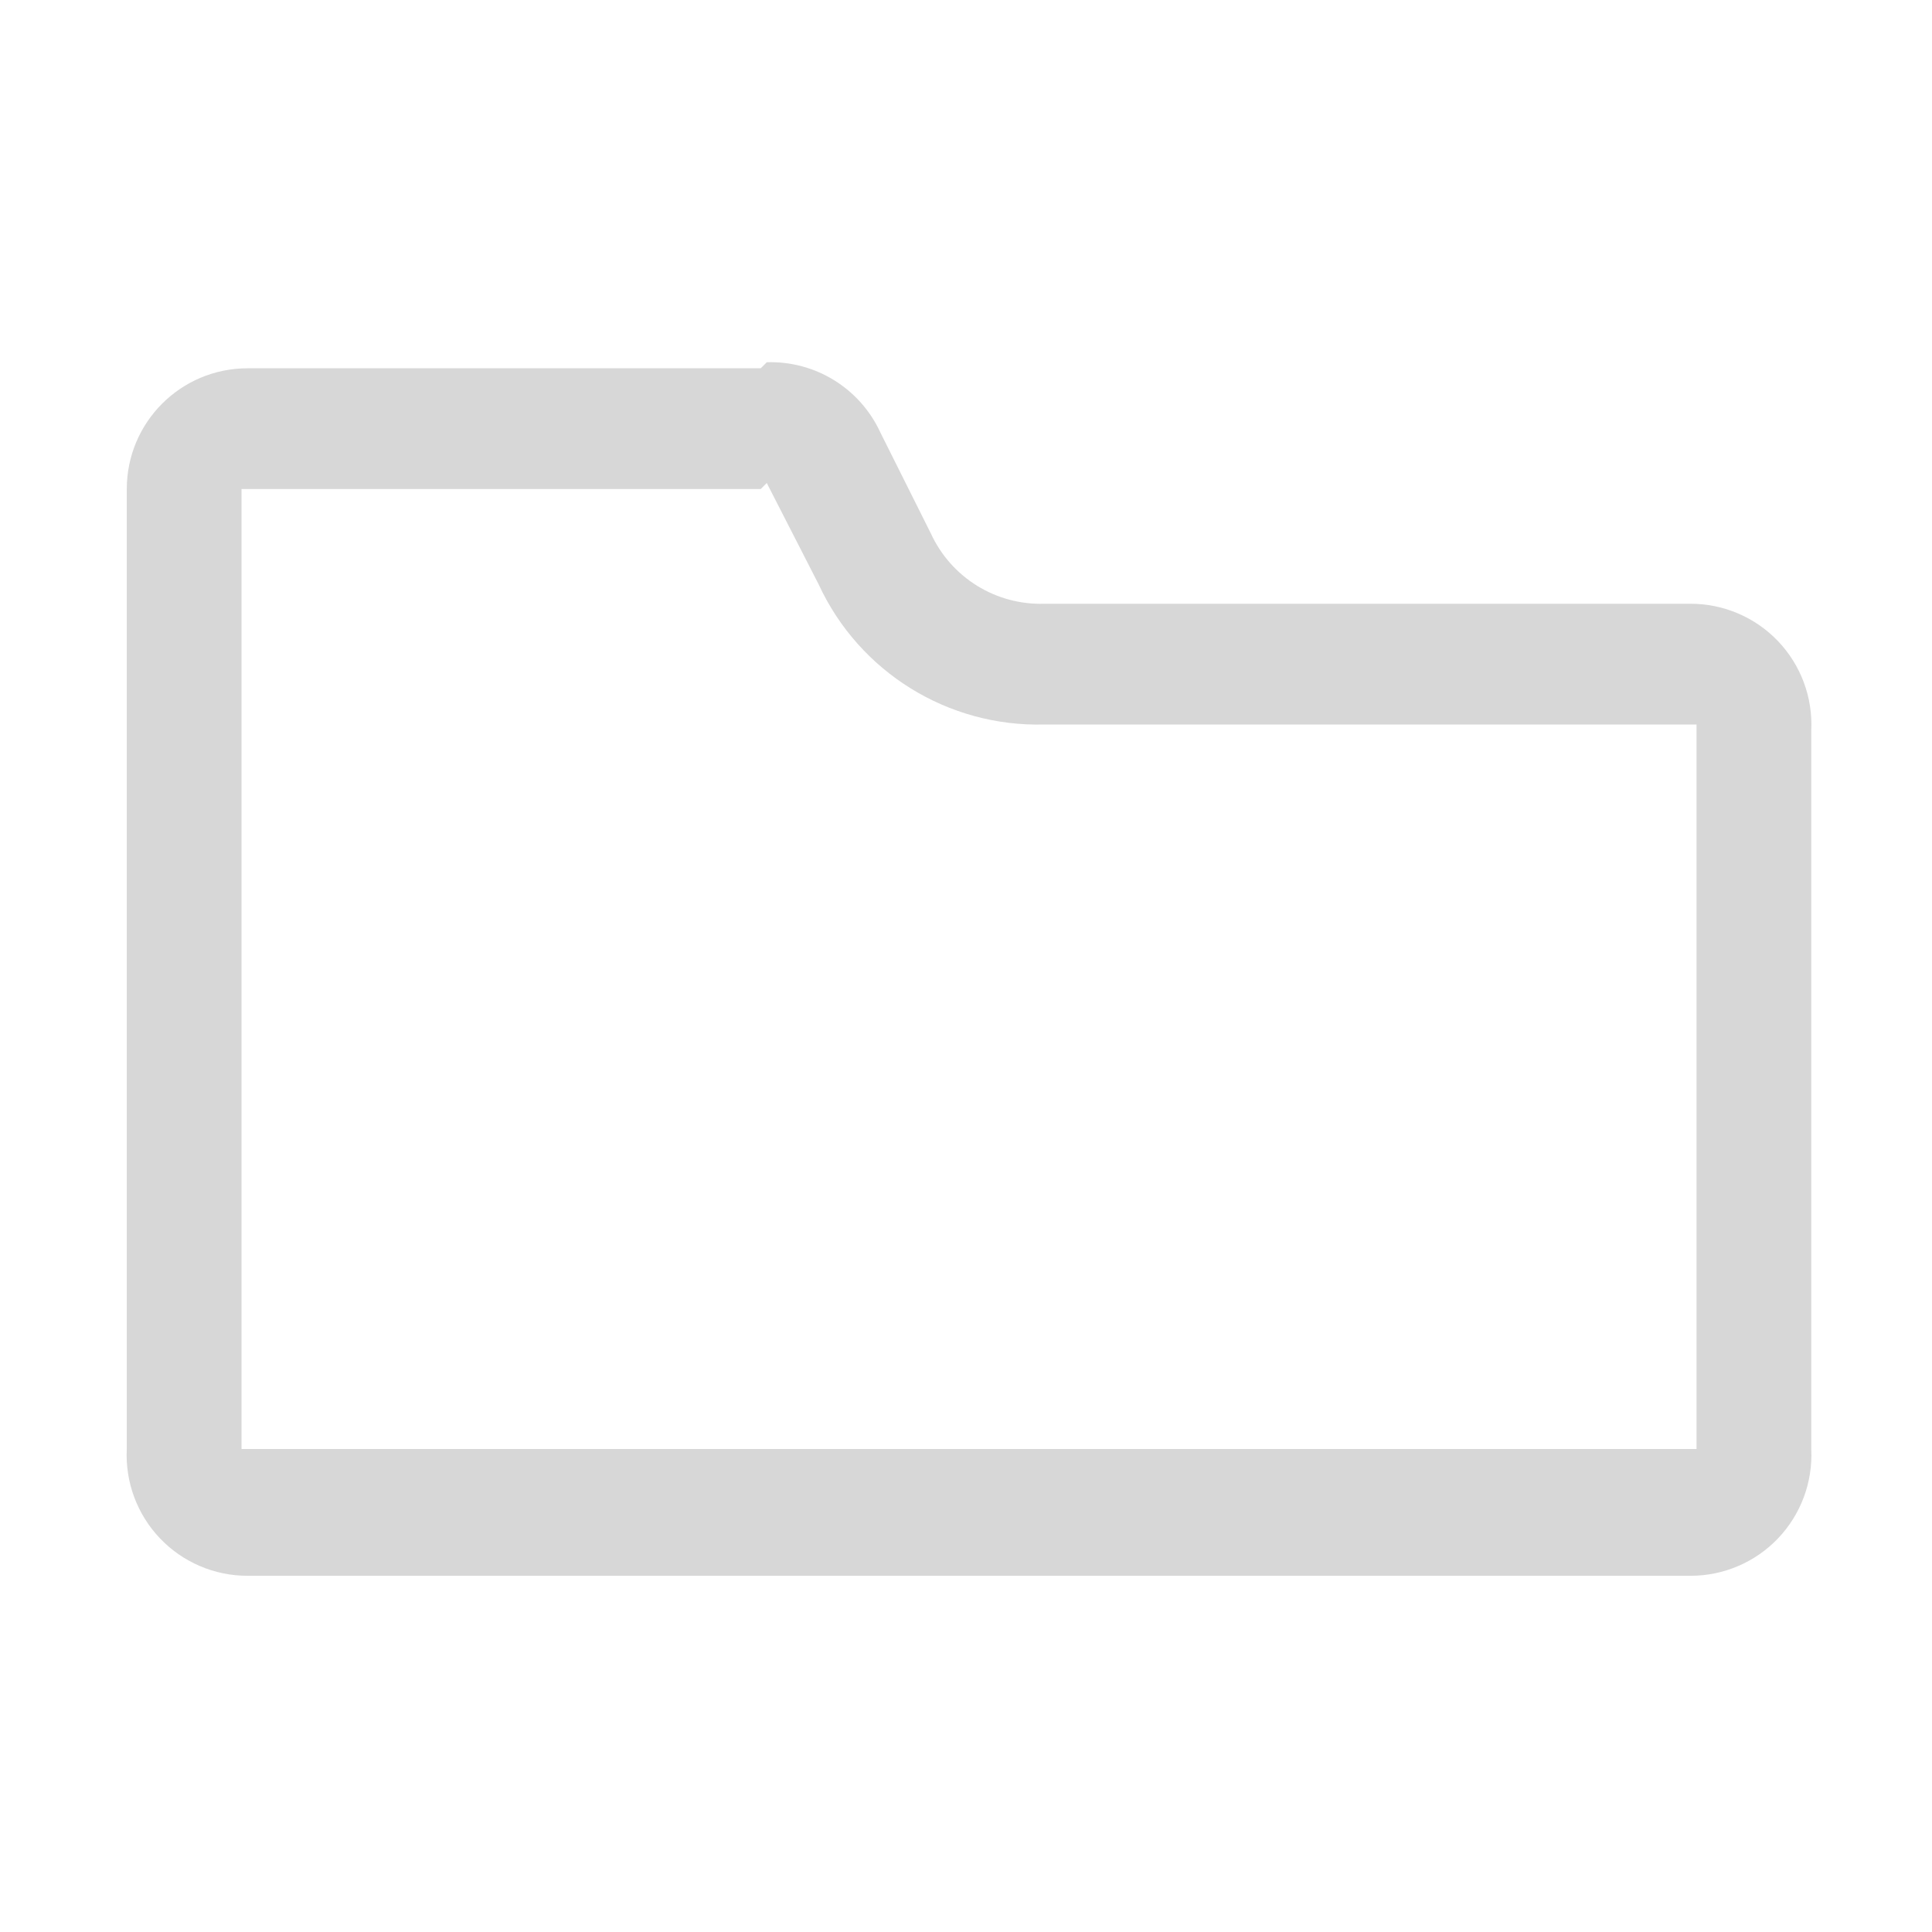
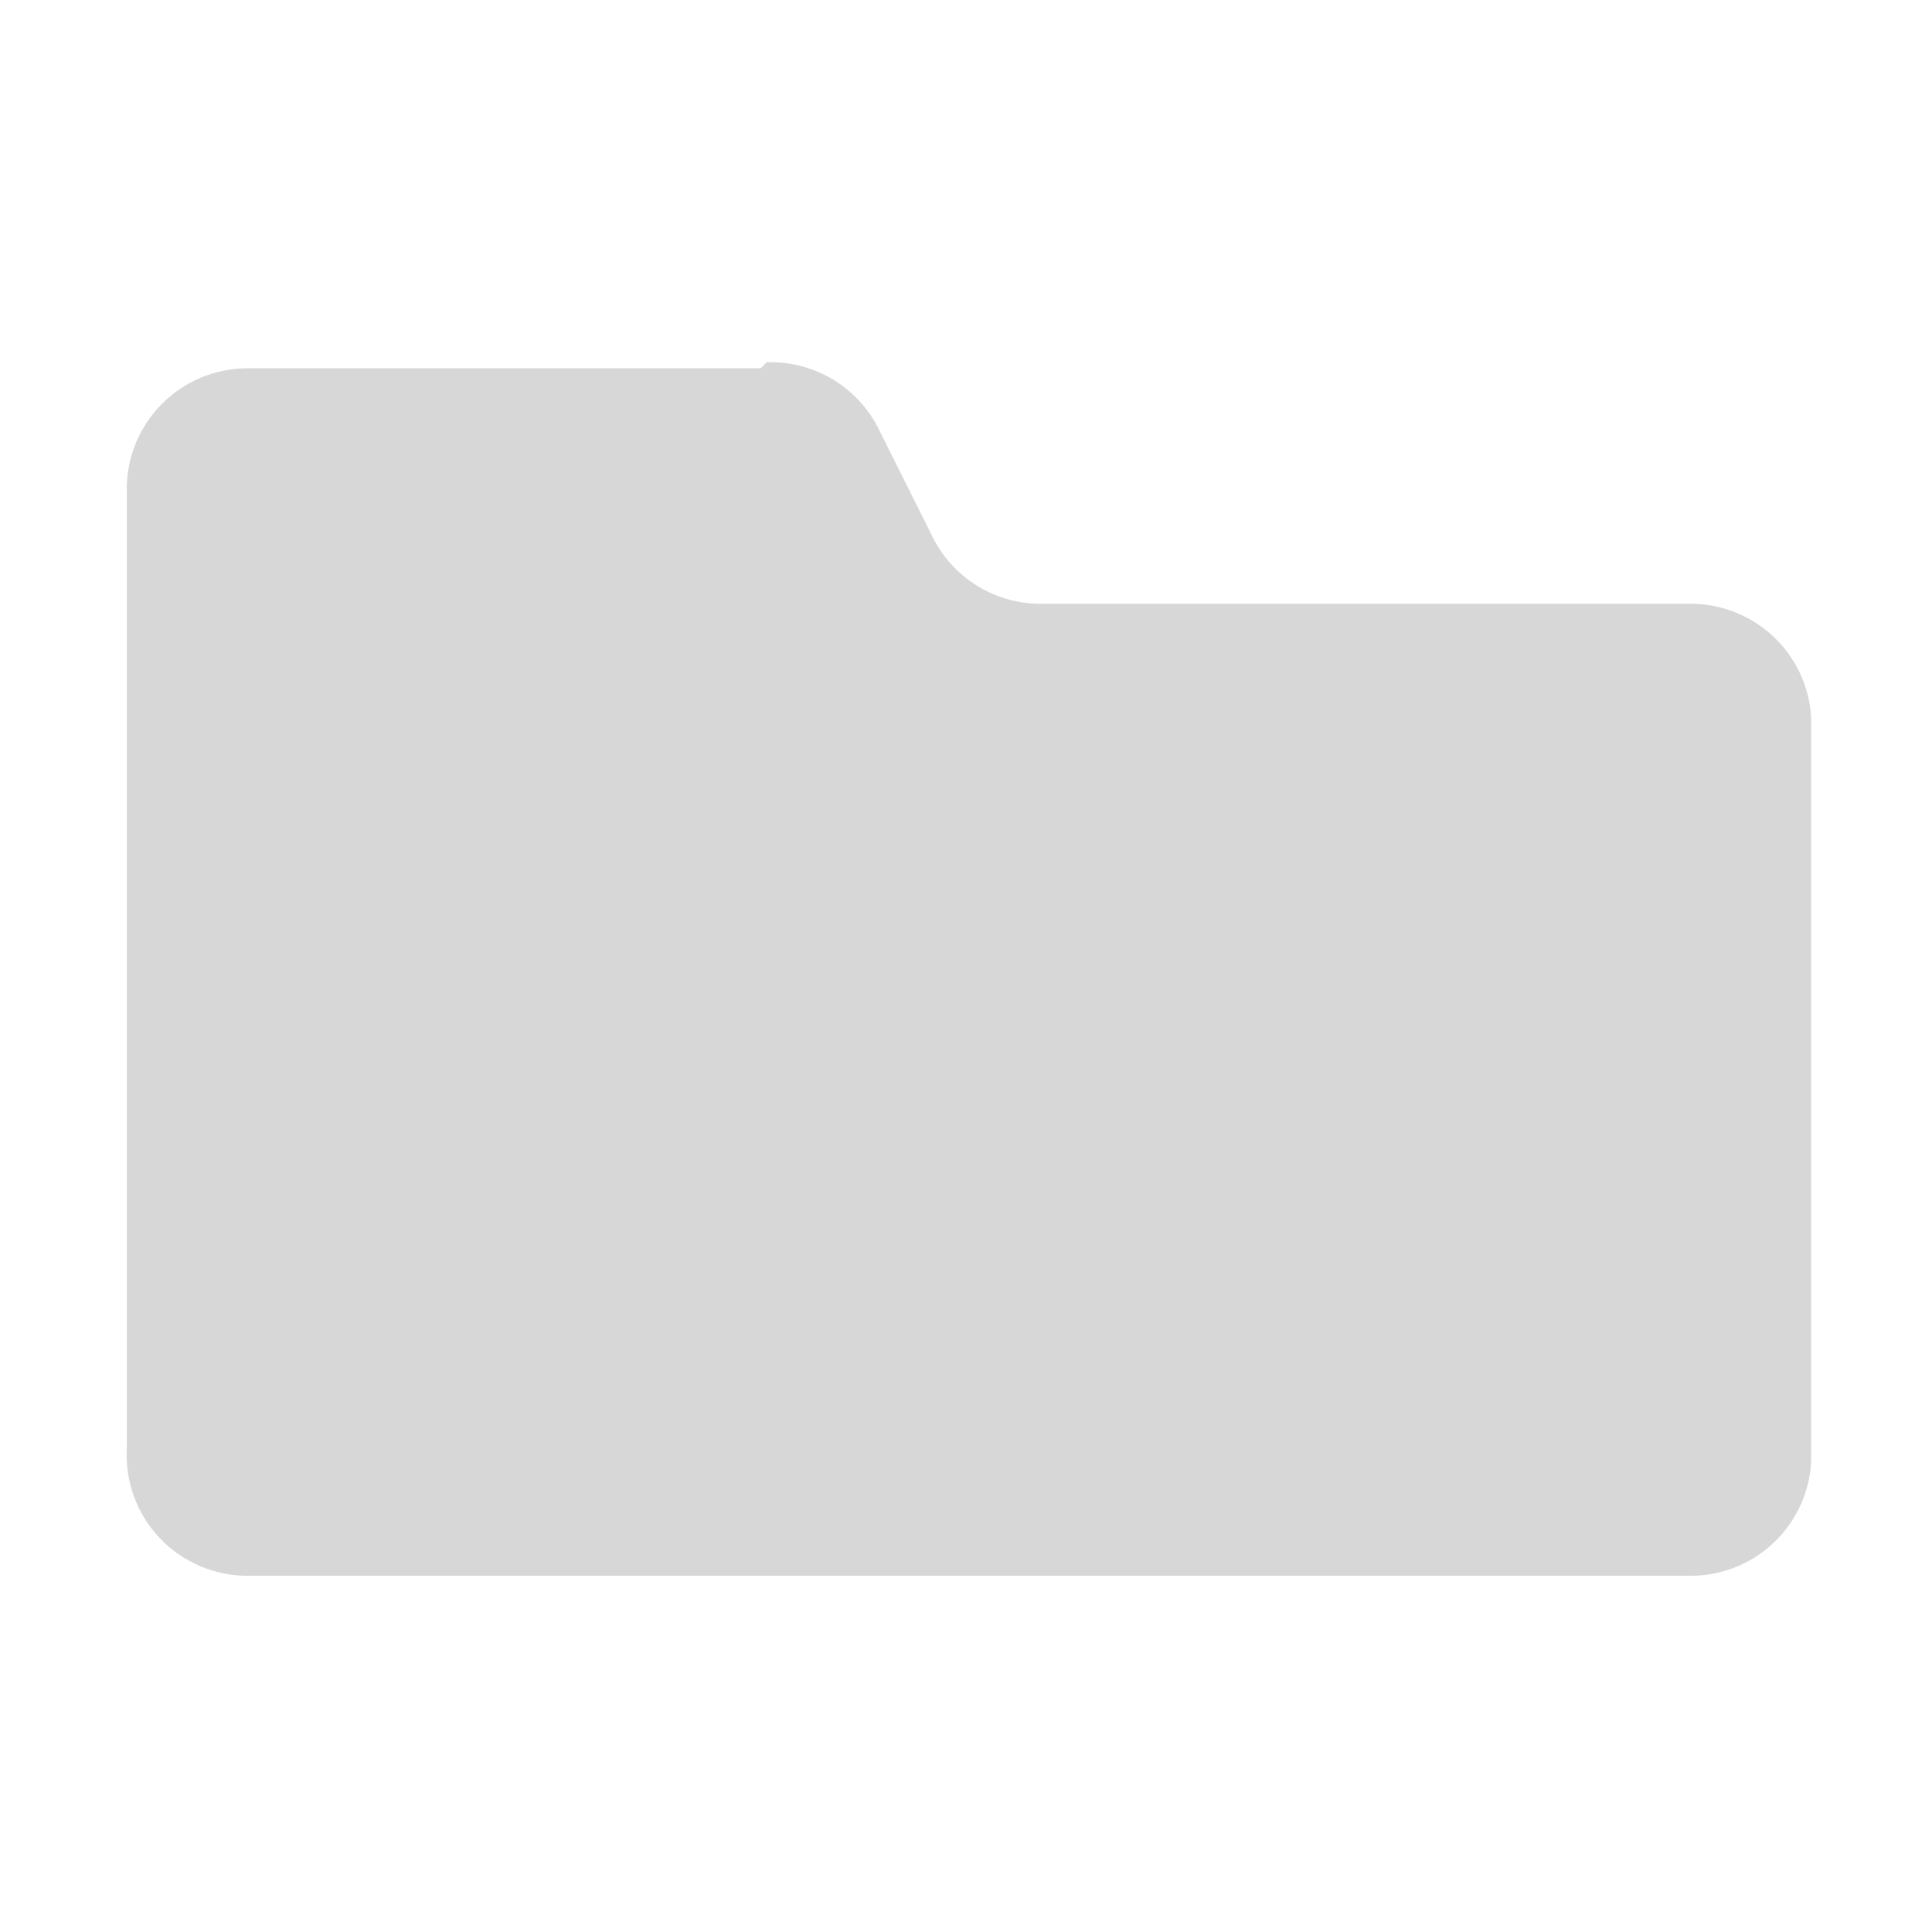
<svg xmlns="http://www.w3.org/2000/svg" id="Calque_1" data-name="Calque 1" viewBox="0 0 16 16">
  <defs>
-     <style>.cls-1{opacity:0.45;}.cls-2{fill:#a6a6a6;}</style>
+     <style>.cls-1{mask:url(#mask);}.cls-2{opacity:0.45;}.cls-3{fill:#a6a6a6;}.cls-4{filter:url(#luminosity-noclip);}</style>
+     <filter id="luminosity-noclip" x="1" y="-8305" width="14" height="32766" filterUnits="userSpaceOnUse" color-interpolation-filters="sRGB">
+       <feFlood flood-color="#fff" result="bg" />
+       <feBlend in="SourceGraphic" in2="bg" />
+     </filter>
+     <mask id="mask" x="1" y="-8305" width="14" height="32766" maskUnits="userSpaceOnUse">
+       <g class="cls-4" />
+     </mask>
  </defs>
  <g class="cls-1">
-     <path class="cls-2" d="M6.35,4l0,0,.43.84A2,2,0,0,0,8.65,6H14a0,0,0,0,1,.05,0V12A0,0,0,0,1,14,12H2.05A0,0,0,0,1,2,12V4.05a0,0,0,0,1,0,0h4.3m0-1H2.05a1,1,0,0,0-1,1V12a1,1,0,0,0,1,1.05H14A1,1,0,0,0,15,12V6.05A1,1,0,0,0,14,5H8.65a1,1,0,0,1-.94-.58l-.42-.84A1,1,0,0,0,6.35,3Z" />
+     <g class="cls-2">
+       <path class="cls-3" d="M2.05,12.5A.54.54,0,0,1,1.5,12V4.05a.54.54,0,0,1,.55-.55h4.3a.55.55,0,0,1,.49.3l.42.85a1.56,1.56,0,0,0,1.39.85H14a.54.54,0,0,1,.55.55V12a.54.54,0,0,1-.55.55Z" />
+       <path class="cls-3" d="M6.35,4l0,0,.43.84A2,2,0,0,0,8.65,6H14a0,0,0,0,1,.05,0V12A0,0,0,0,1,14,12H2.05A0,0,0,0,1,2,12V4.05a0,0,0,0,1,0,0h4.3m0-1H2.05a1,1,0,0,0-1,1V12a1,1,0,0,0,1,1.05H14A1,1,0,0,0,15,12V6.05A1,1,0,0,0,14,5H8.65a1,1,0,0,1-.94-.58l-.42-.84A1,1,0,0,0,6.35,3Z" />
+     </g>
  </g>
</svg>
